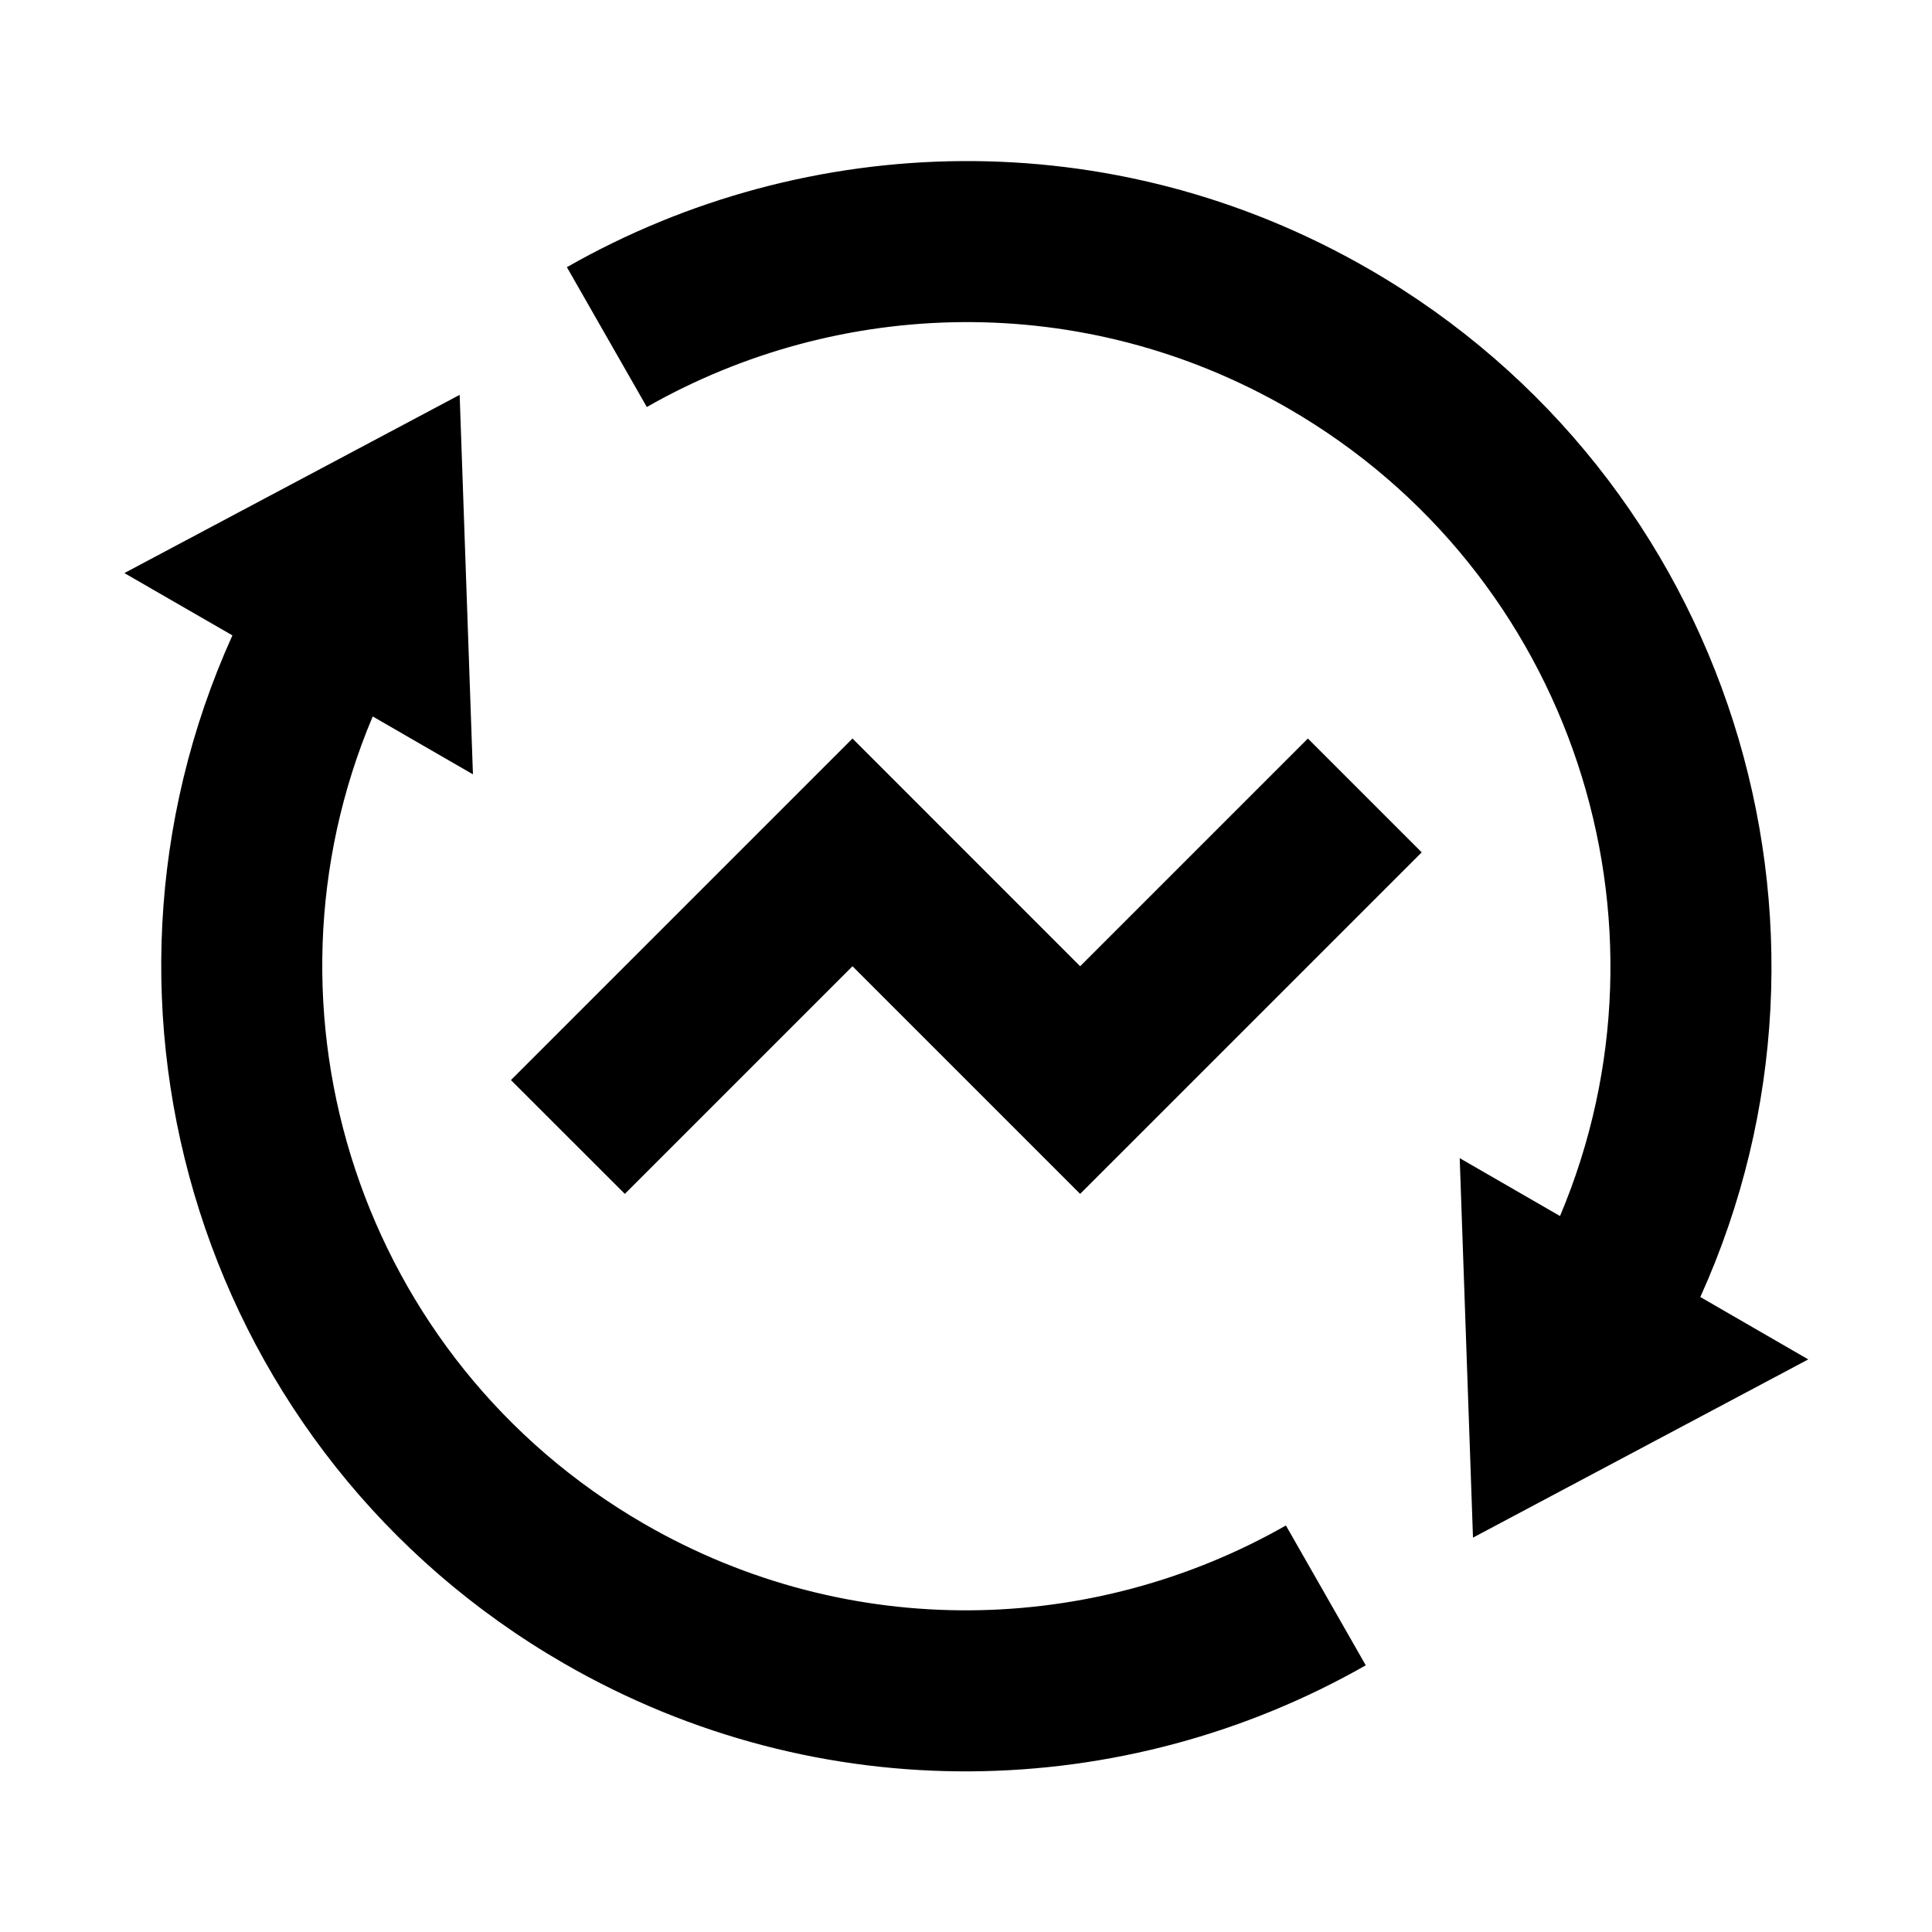
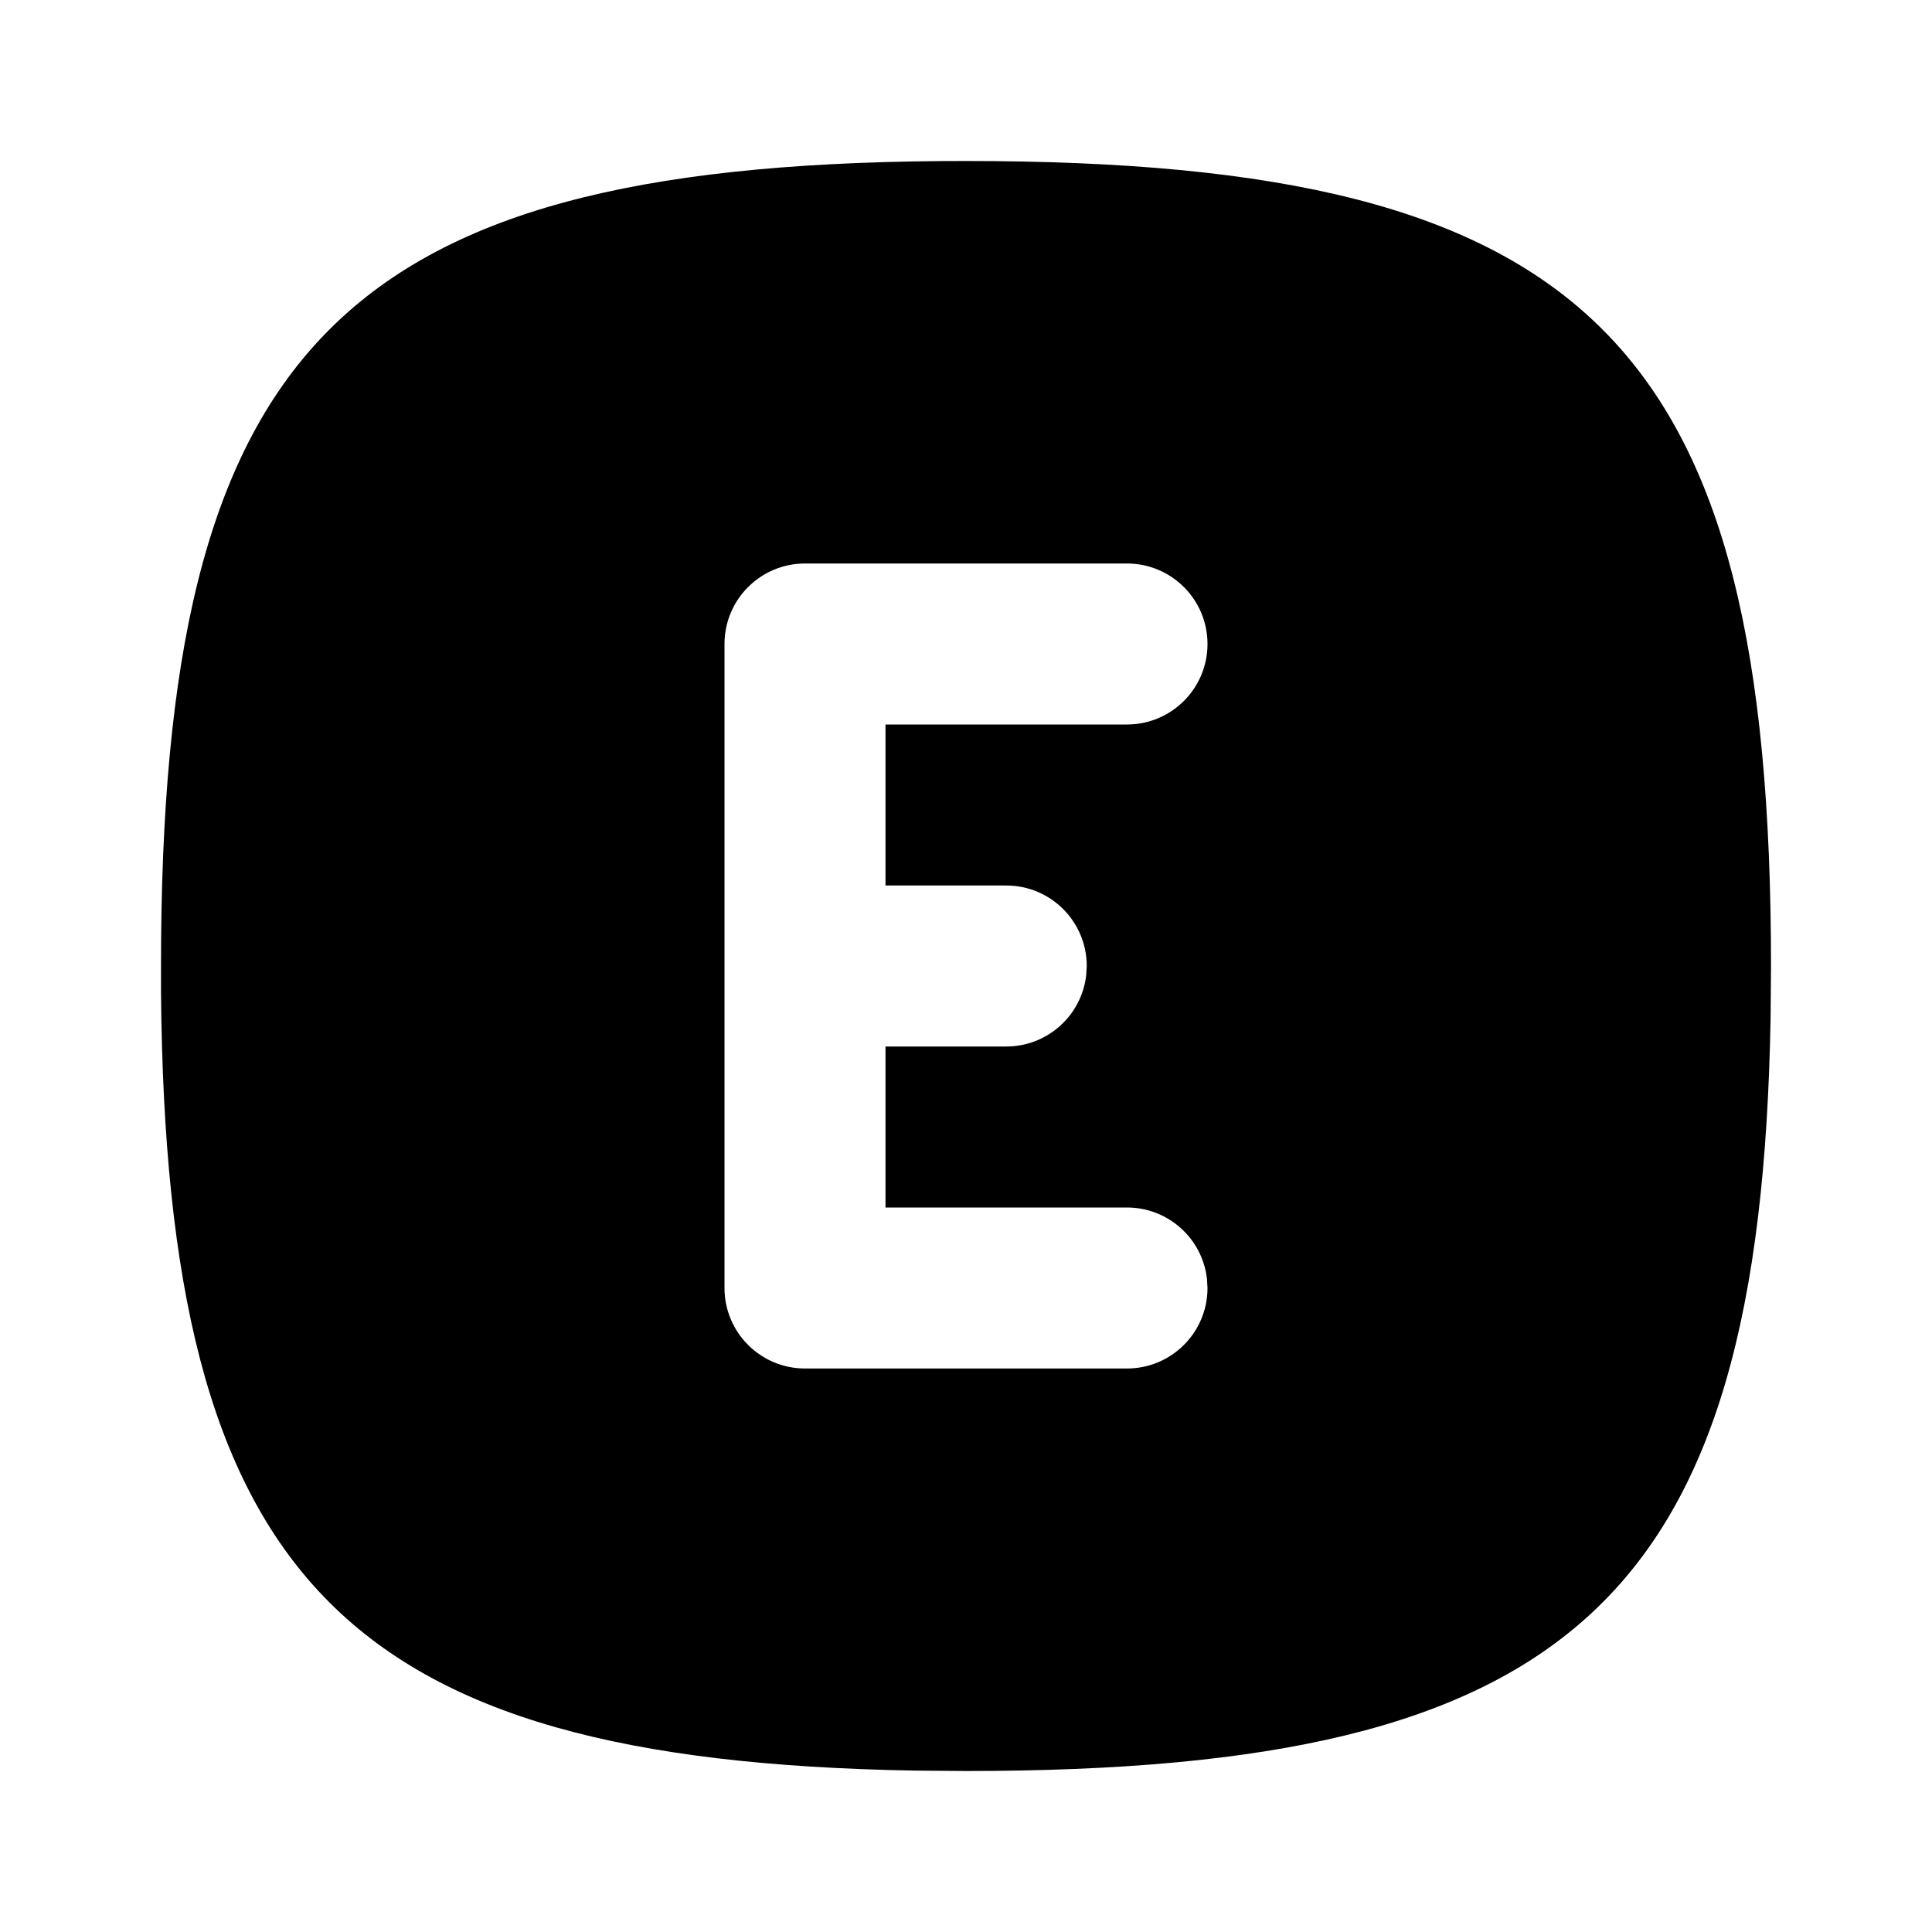
- <svg xmlns="http://www.w3.org/2000/svg" viewBox="0 0 24 24" fill="currentColor">
-   <path d="M19.379 15.106C20.926 11.442 19.537 7.114 16.004 5.074C13.451 3.6 10.423 3.694 8.035 5.056L7.042 3.319C10.028 1.616 13.813 1.5 17.004 3.342C21.495 5.935 23.214 11.485 21.122 16.112L22.463 16.887L18.298 19.101L18.133 14.387L19.379 15.106ZM4.63 8.9C3.083 12.563 4.471 16.891 8.004 18.931C10.557 20.405 13.585 20.312 15.974 18.95L16.966 20.687C13.98 22.389 10.196 22.506 7.004 20.663C2.514 18.07 0.795 12.521 2.887 7.893L1.545 7.119L5.71 4.905L5.875 9.619L4.63 8.9ZM13.418 14.831L10.59 12.003L7.762 14.831L6.347 13.417L10.59 9.174L13.418 12.003L16.247 9.174L17.661 10.588L13.418 14.831Z" />
+ <svg xmlns="http://www.w3.org/2000/svg" width="24" height="24" viewBox="0 0 24 24" fill="currentColor" class="icon icon-tabler icons-tabler-filled icon-tabler-square-rounded-letter-e">
+   <path stroke="none" d="M0 0h24v24H0z" fill="none" />
+   <path d="M11.676 2.001l.324 -.001c7.752 0 10 2.248 10 10l-.005 .642c-.126 7.235 -2.461 9.358 -9.995 9.358l-.642 -.005c-7.13 -.125 -9.295 -2.395 -9.358 -9.67v-.325c0 -7.643 2.185 -9.936 9.676 -9.999m2.324 4.999h-4a1 1 0 0 0 -1 1v8a1 1 0 0 0 1 1h4a1 1 0 0 0 1 -1l-.007 -.117a1 1 0 0 0 -.993 -.883h-3v-2h1.5a1 1 0 0 0 .993 -.883l.007 -.117a1 1 0 0 0 -1 -1h-1.5v-2h3a1 1 0 0 0 0 -2" />
</svg>
